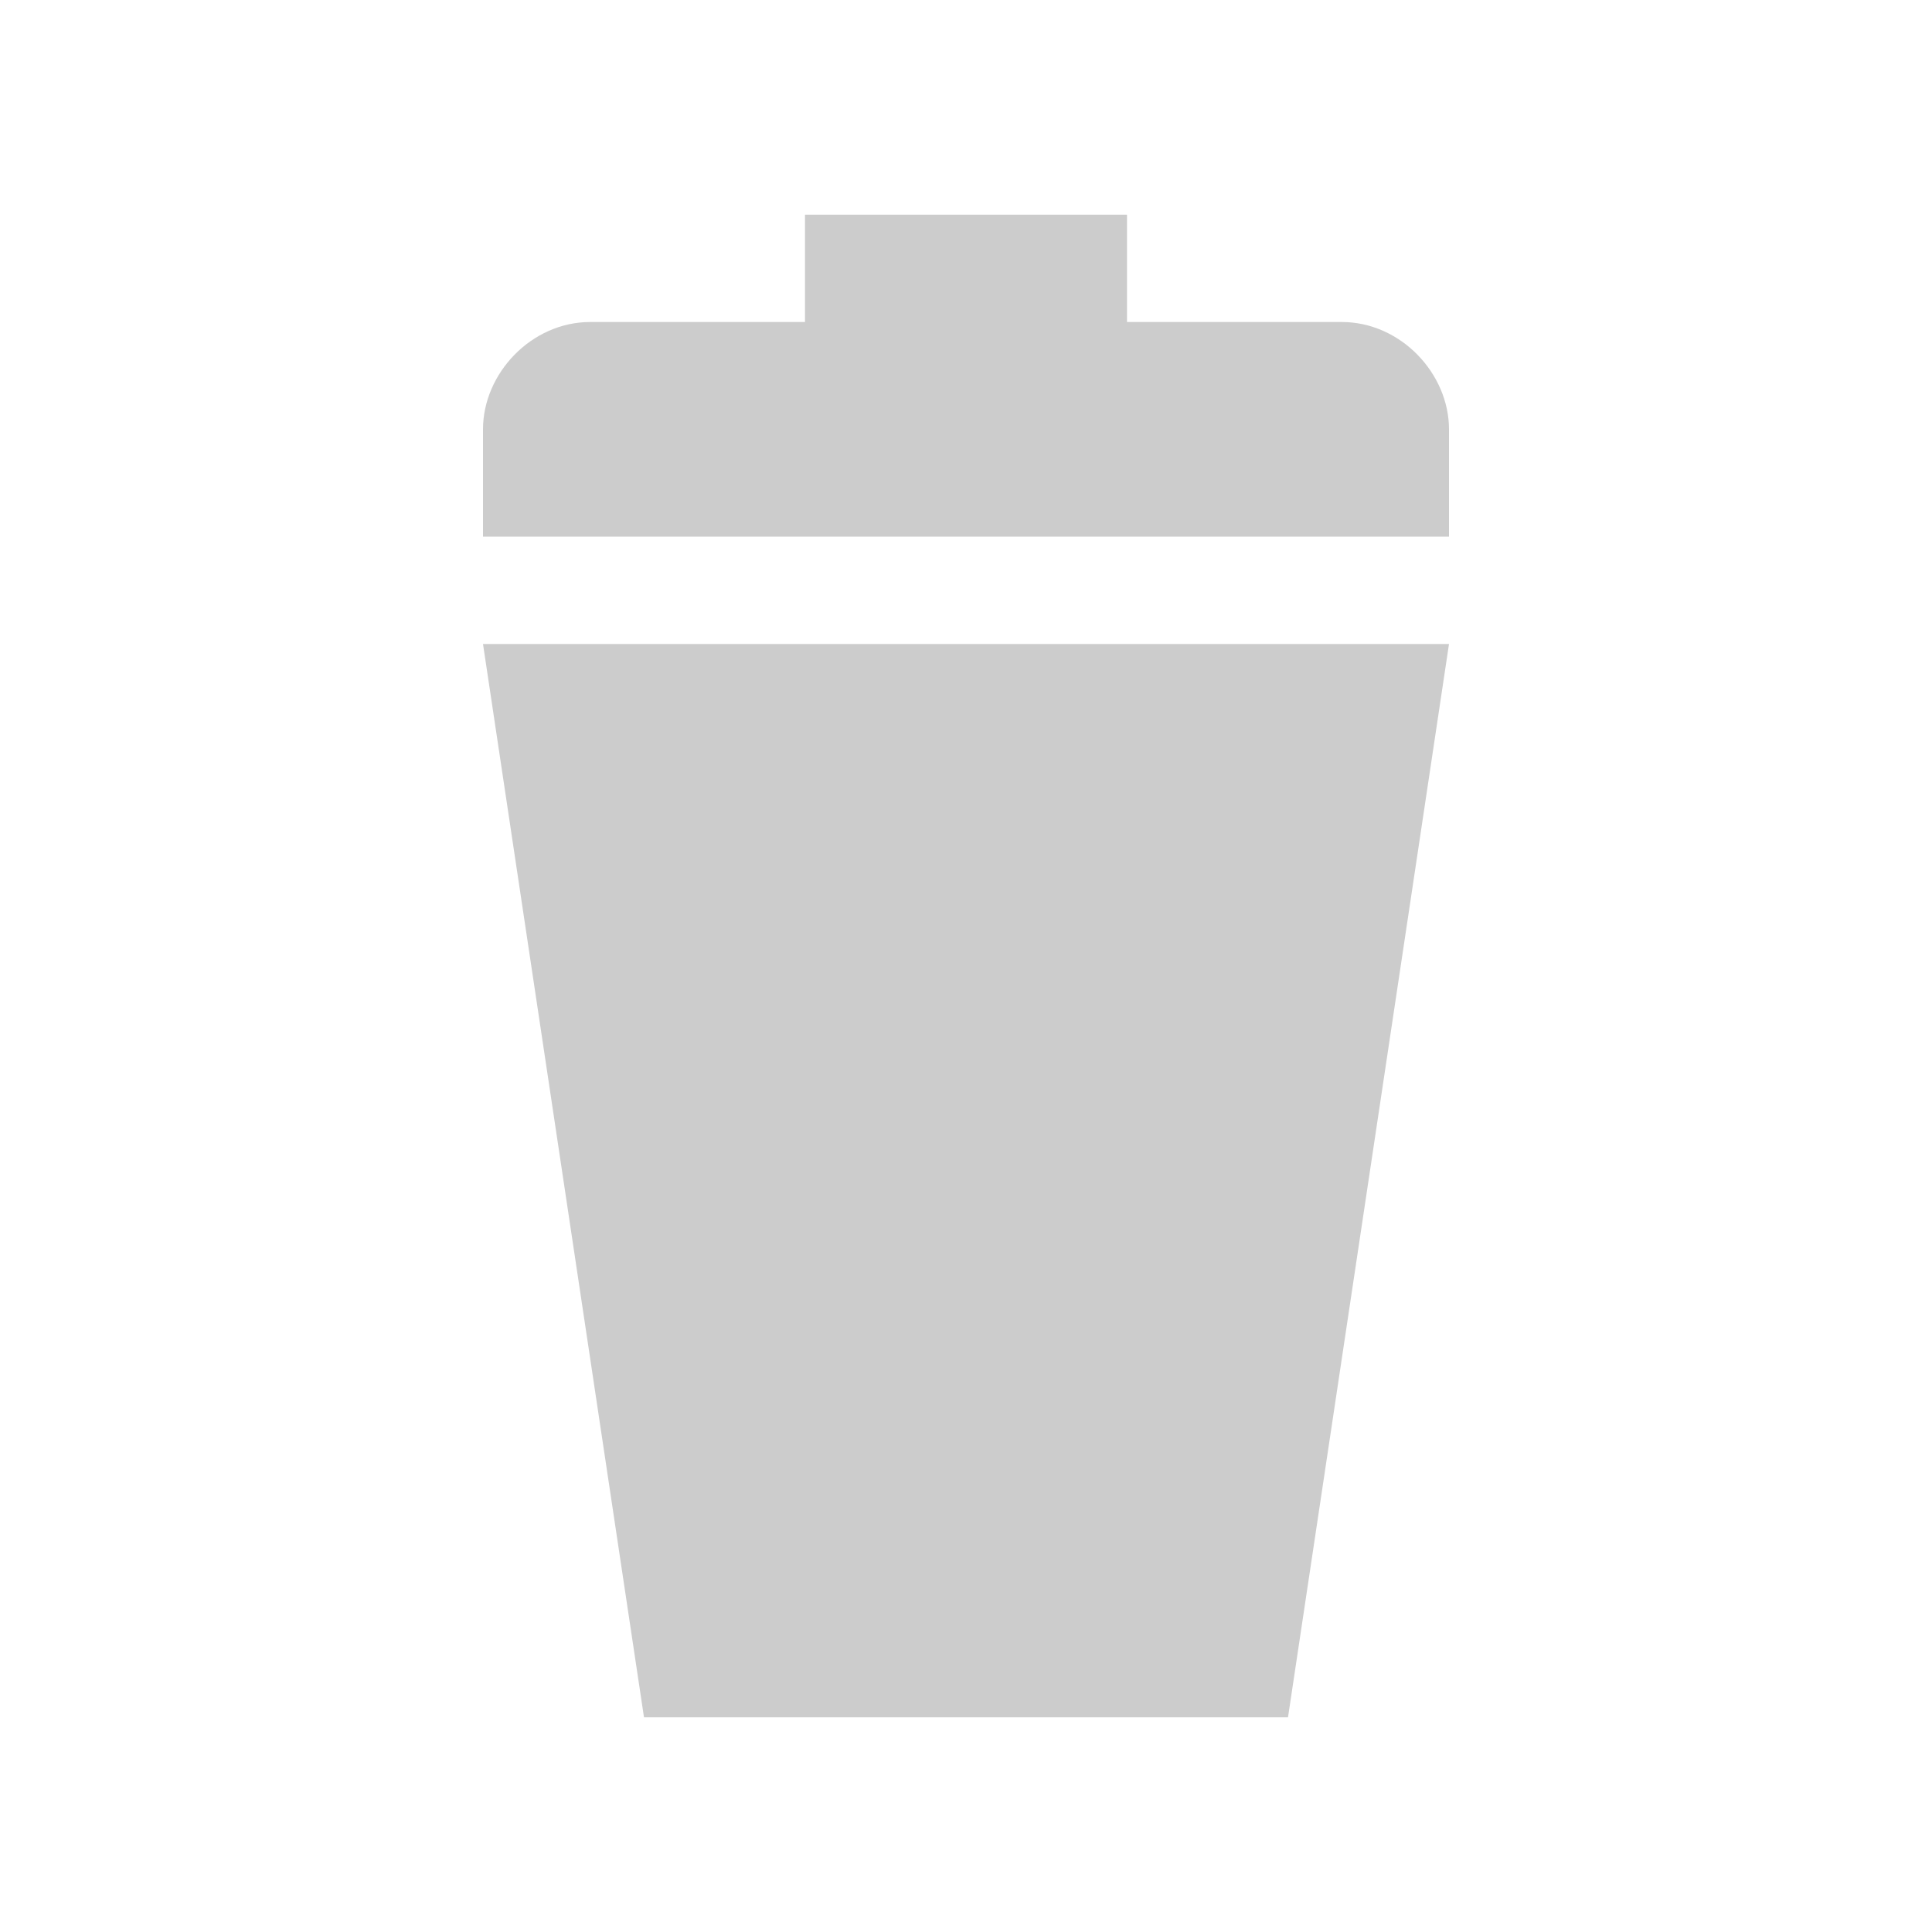
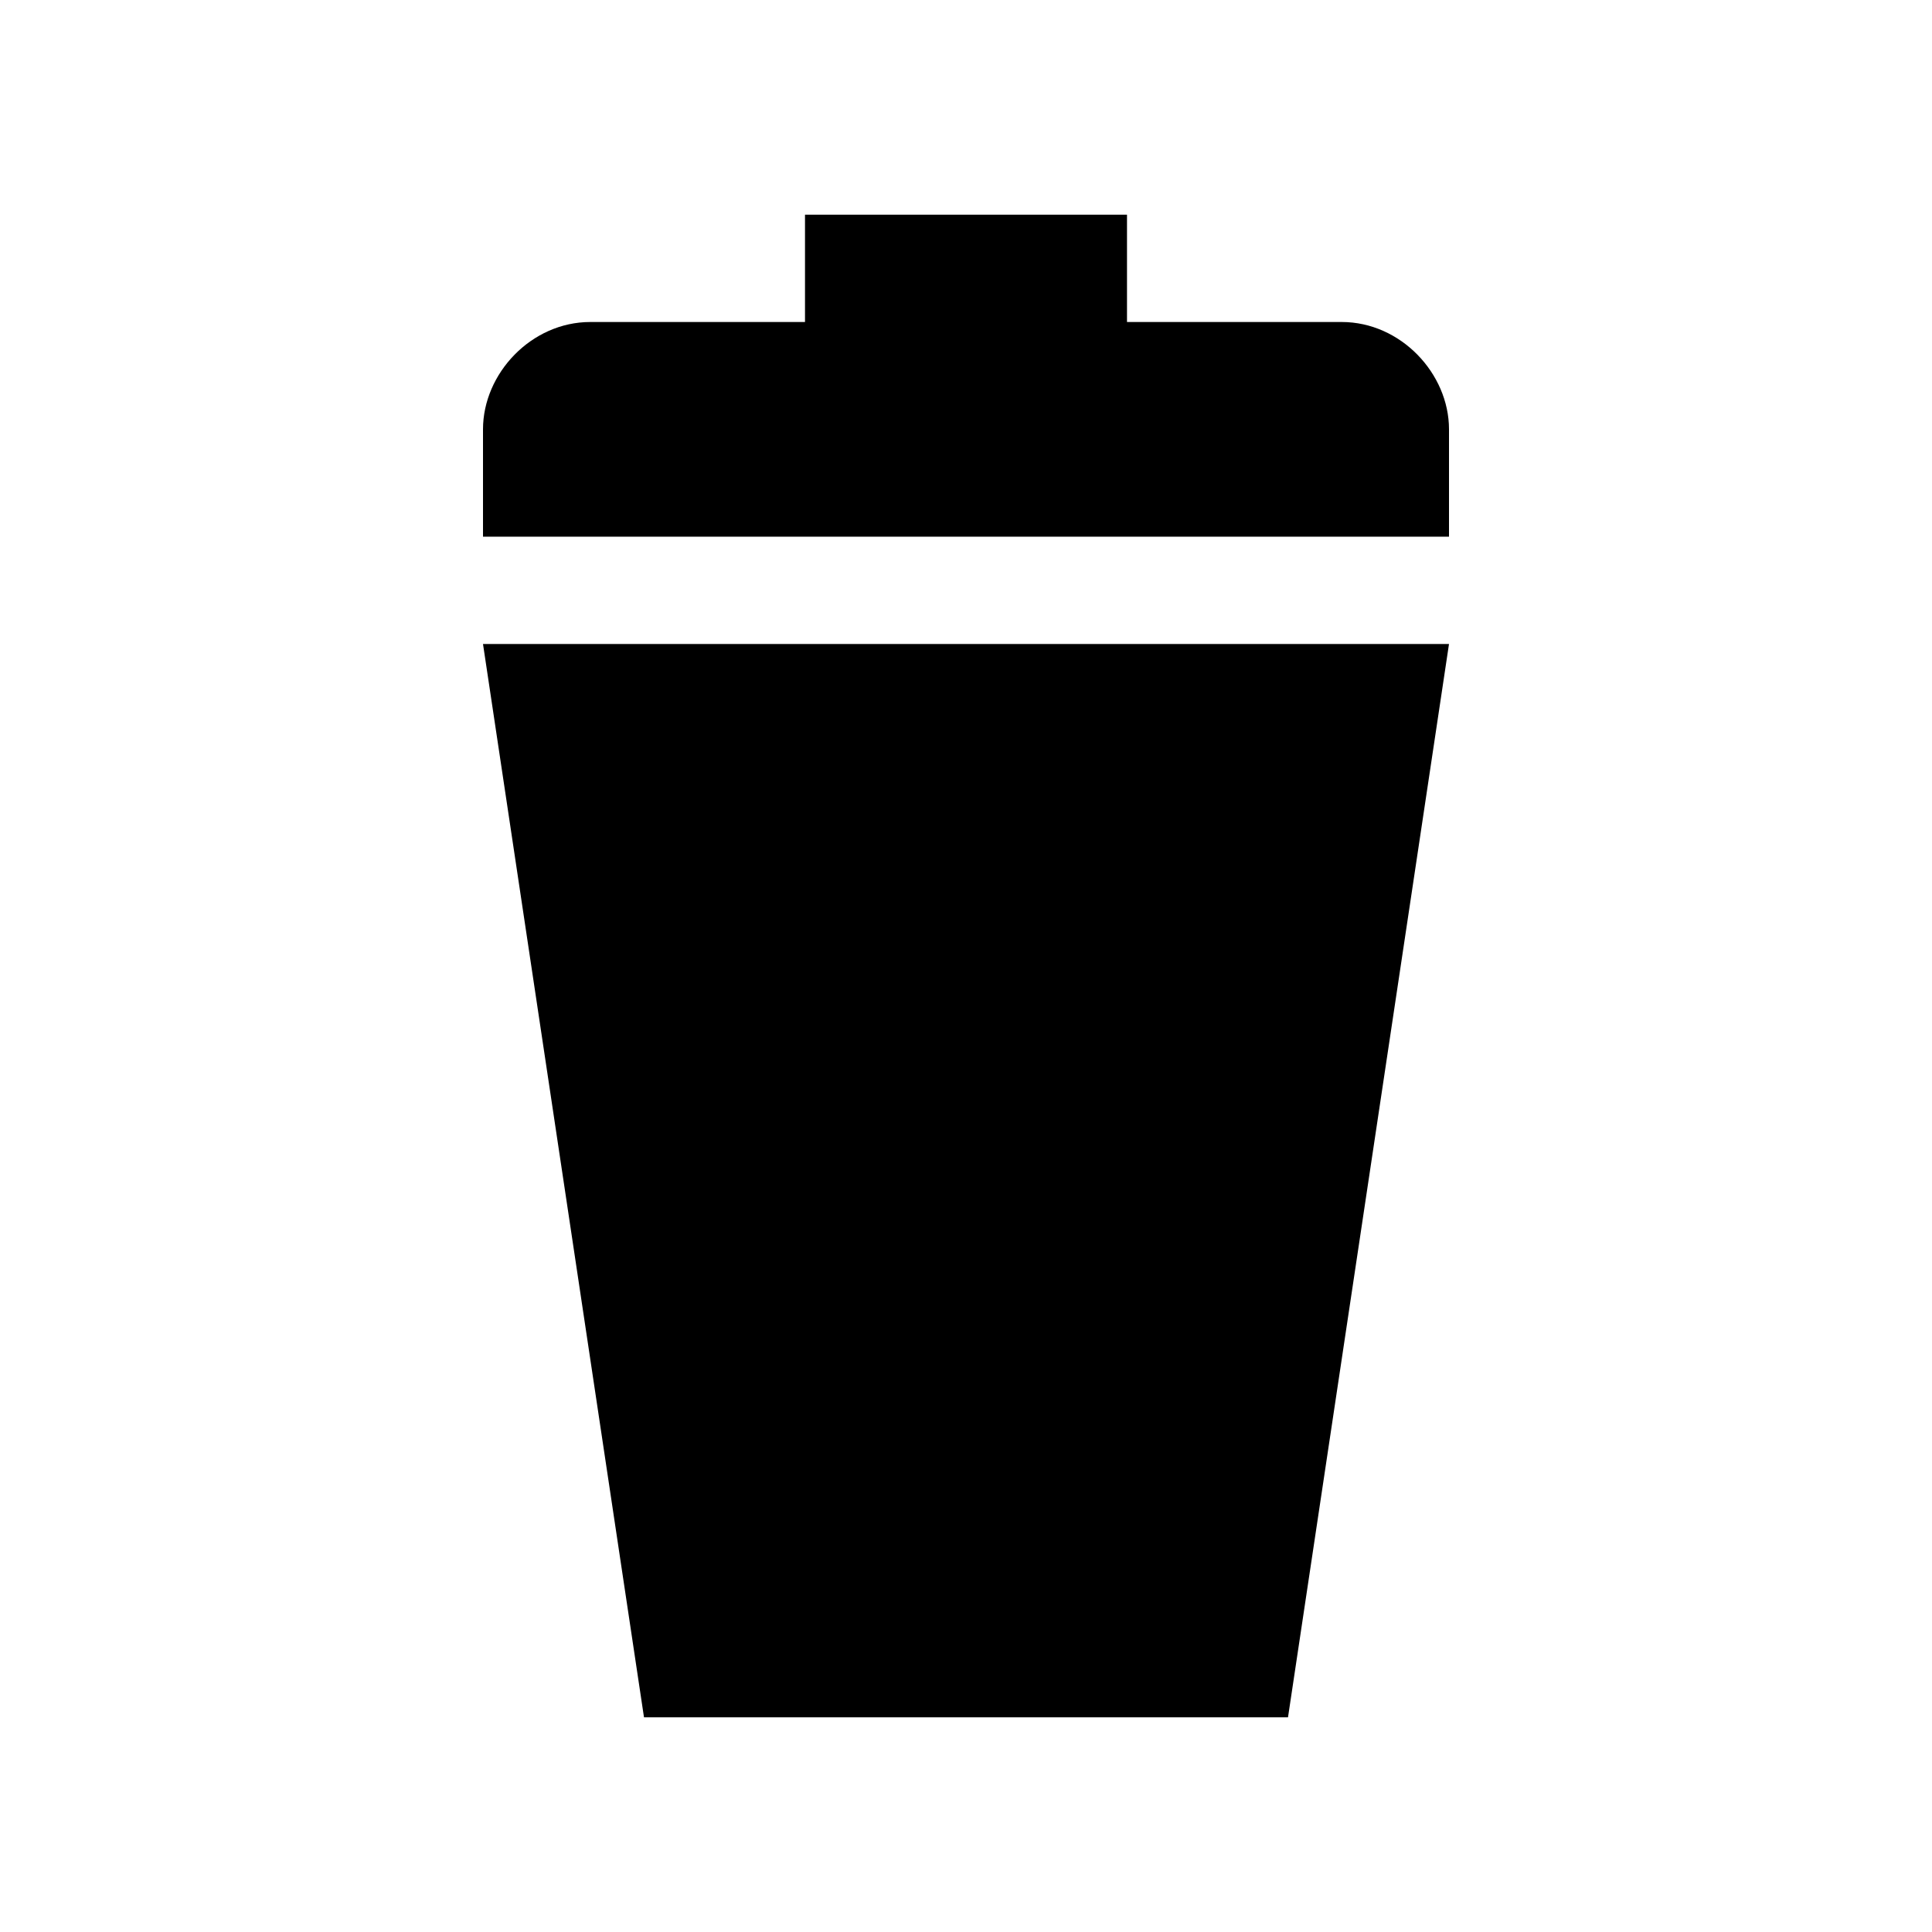
- <svg xmlns="http://www.w3.org/2000/svg" width="18" height="18" viewBox="0 0 18 18" fill="none">
-   <path d="M4.5 6H13.5L12 16H6" fill="#CCCCCC" />
-   <path d="M12.5 3H10.5V2H7.5V3H5.5C4.95 3 4.5 3.48 4.5 4V5H5.5H12.5H13.5V4C13.5 3.48 13.05 3 12.5 3Z" fill="#CCCCCC" />
+ <svg xmlns="http://www.w3.org/2000/svg" width="18" height="18" viewBox="0 0 18 18">
+   <path d="M4.5 6H13.5L12 16H6" />
+   <path d="M12.5 3H10.5V2H7.5V3H5.5C4.95 3 4.5 3.48 4.5 4V5H5.5H12.5H13.5V4C13.5 3.48 13.05 3 12.5 3Z" />
</svg>
